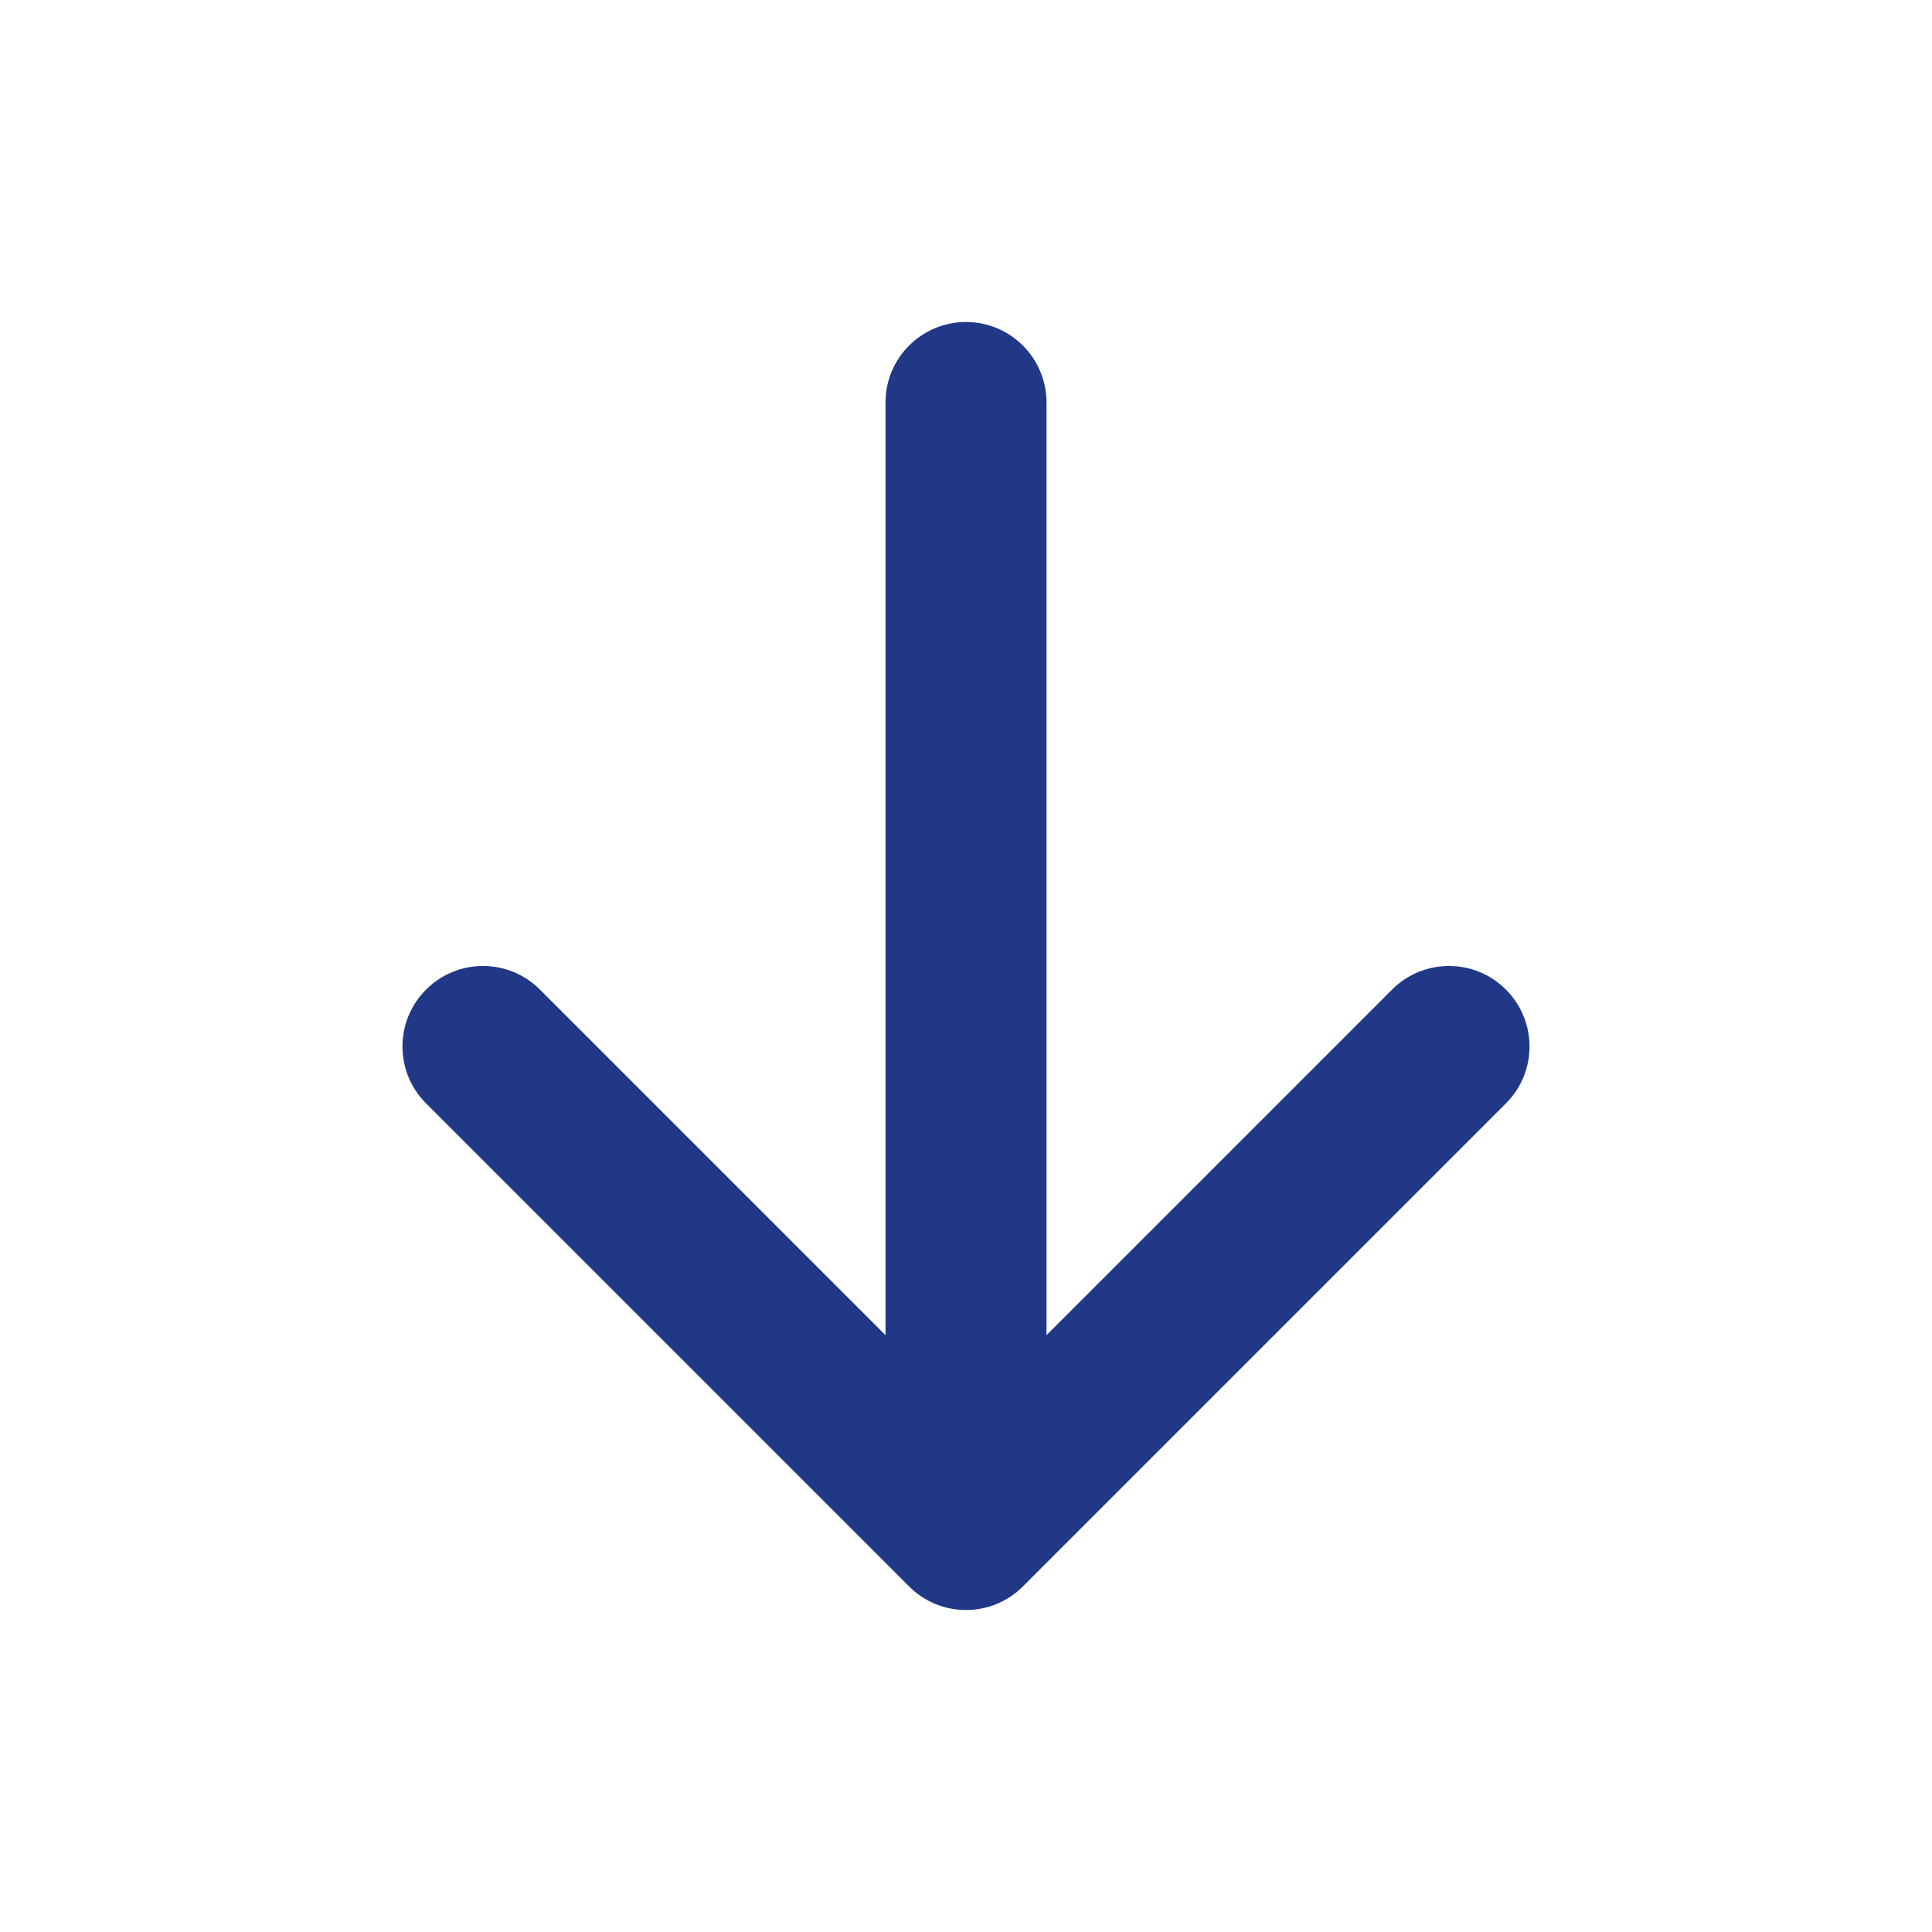
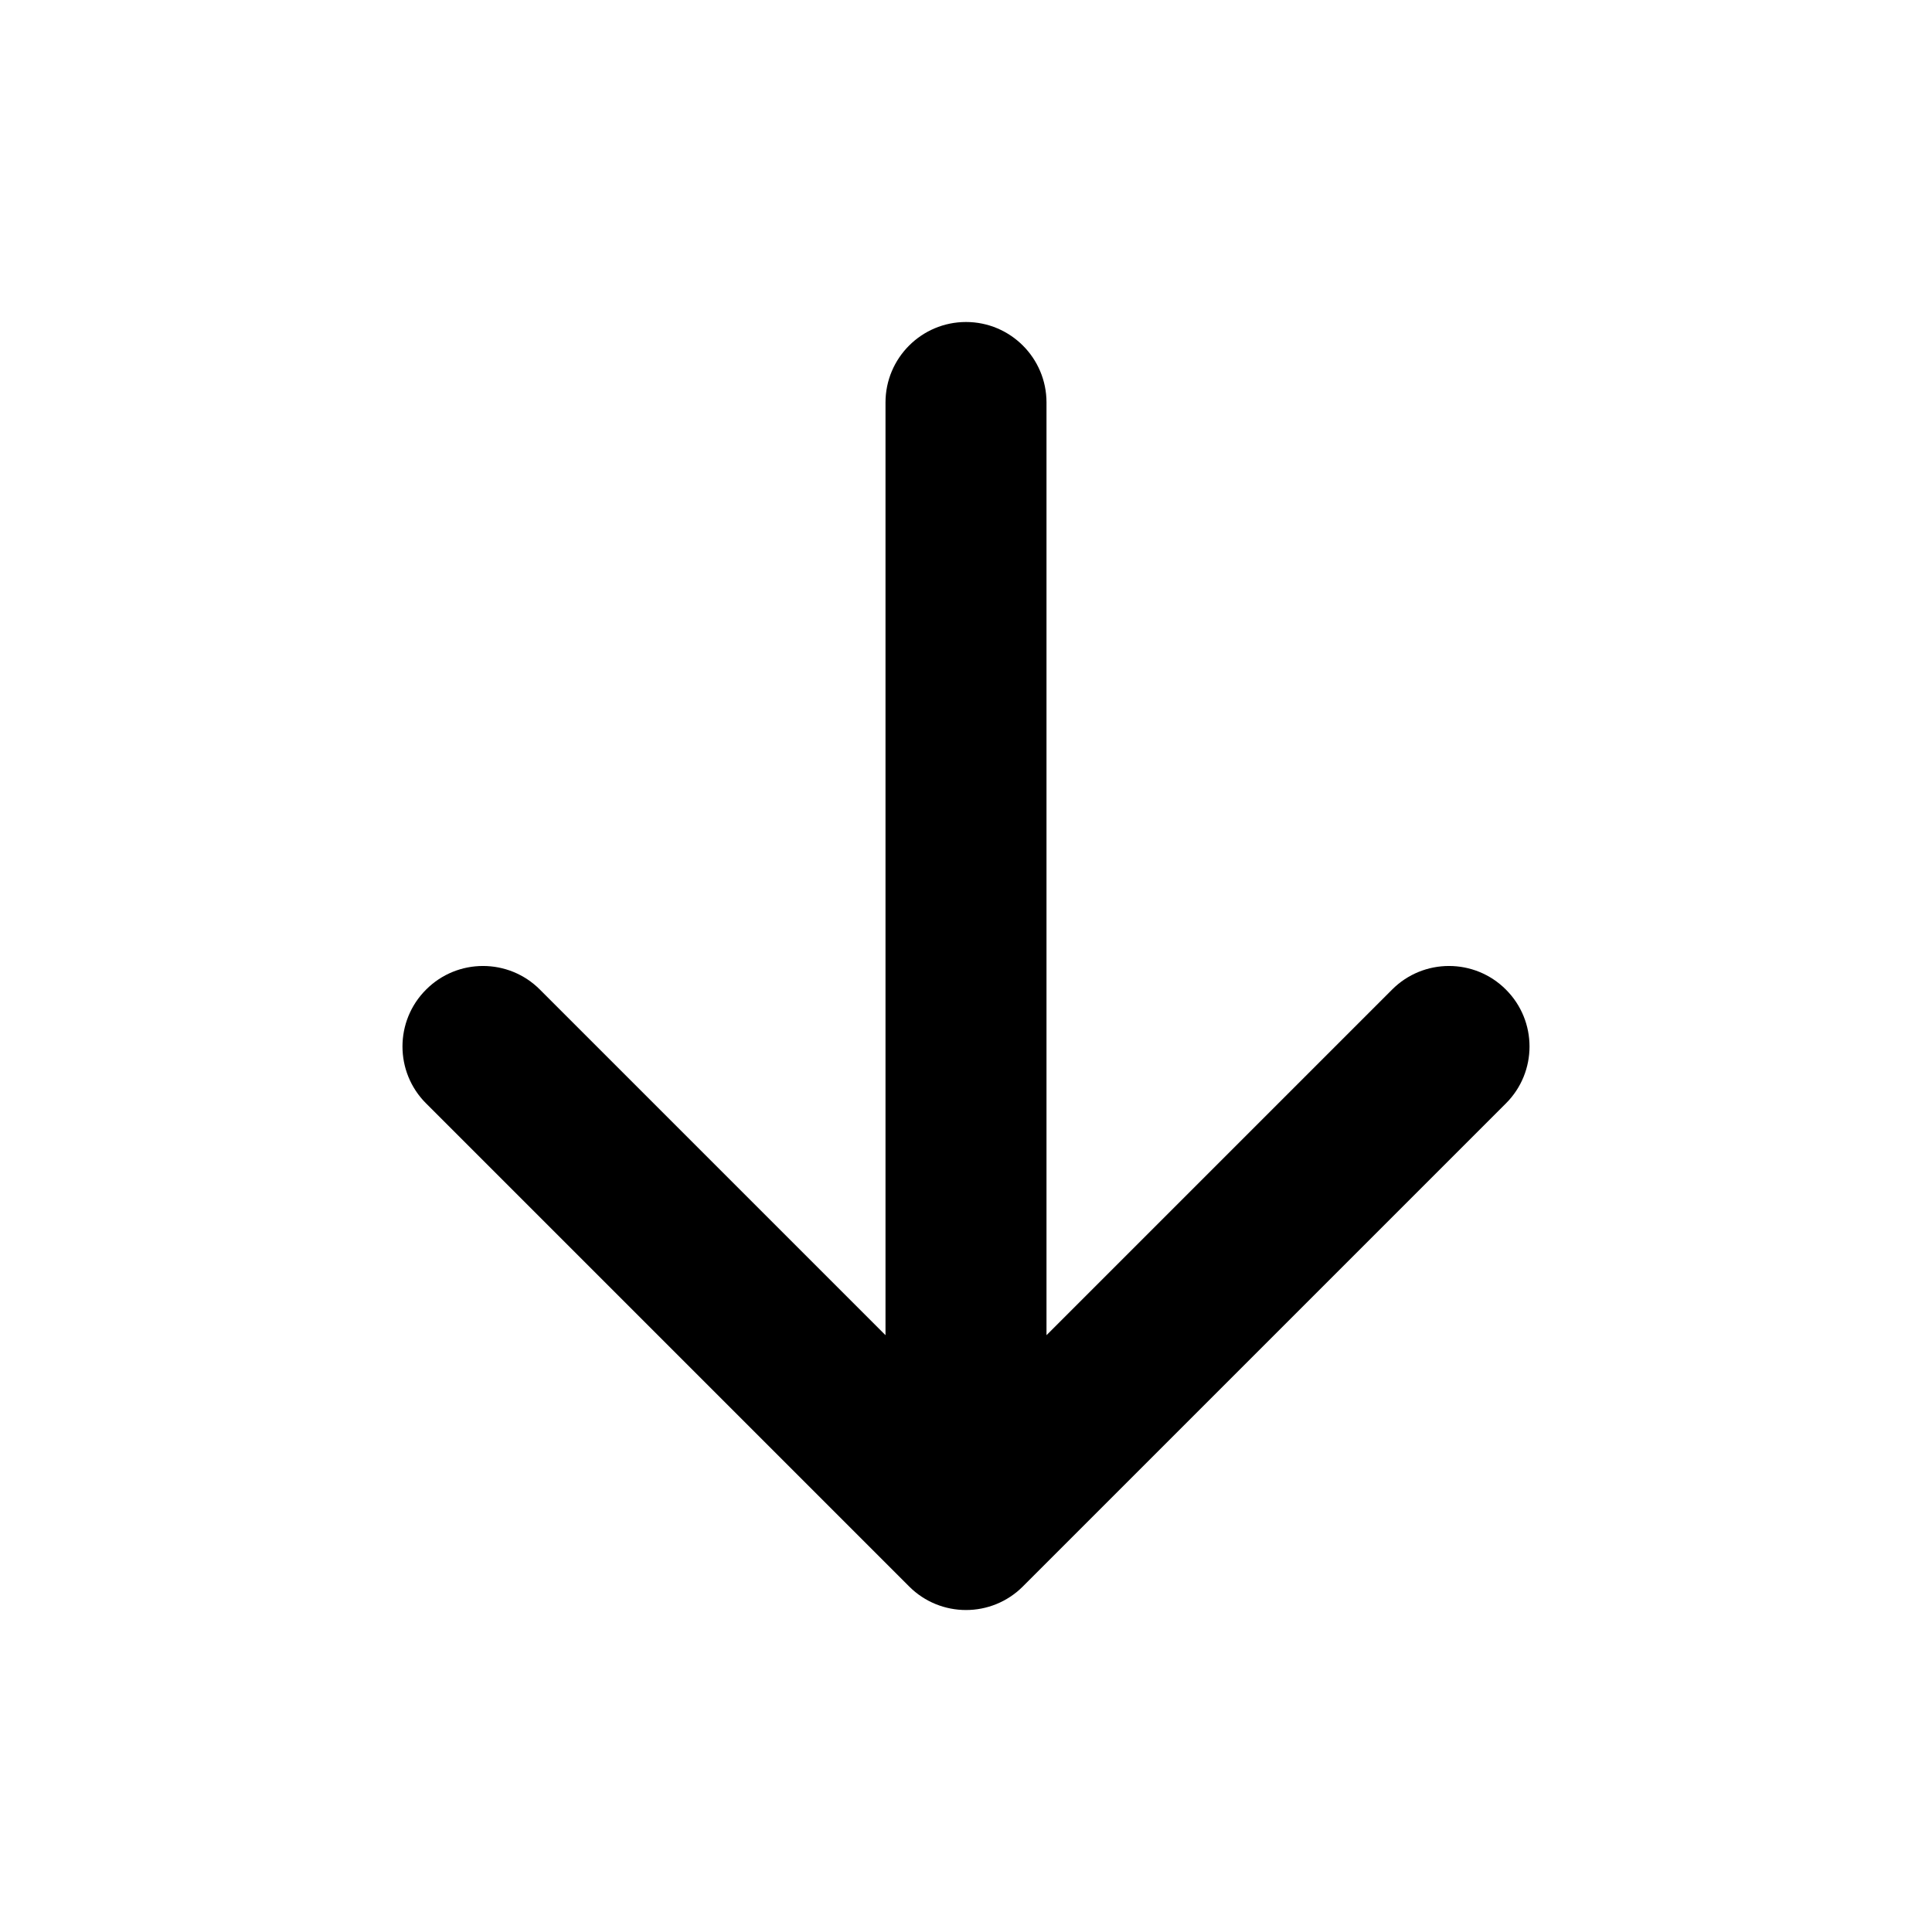
- <svg xmlns="http://www.w3.org/2000/svg" width="24" height="24" viewBox="0 0 24 24" fill="none">
-   <path d="M12 4C12.552 4 13 4.448 13 5V16.586L17.293 12.293C17.683 11.902 18.317 11.902 18.707 12.293C19.098 12.683 19.098 13.317 18.707 13.707L12.707 19.707C12.317 20.098 11.683 20.098 11.293 19.707L5.293 13.707C4.902 13.317 4.902 12.683 5.293 12.293C5.683 11.902 6.317 11.902 6.707 12.293L11 16.586V5C11 4.448 11.448 4 12 4Z" fill="#213887" />
+ <svg xmlns="http://www.w3.org/2000/svg" width="24" height="24" viewBox="0 0 24 24">
+   <path d="M12 4C12.552 4 13 4.448 13 5V16.586L17.293 12.293C17.683 11.902 18.317 11.902 18.707 12.293C19.098 12.683 19.098 13.317 18.707 13.707L12.707 19.707C12.317 20.098 11.683 20.098 11.293 19.707L5.293 13.707C4.902 13.317 4.902 12.683 5.293 12.293C5.683 11.902 6.317 11.902 6.707 12.293L11 16.586V5C11 4.448 11.448 4 12 4Z" />
</svg>
